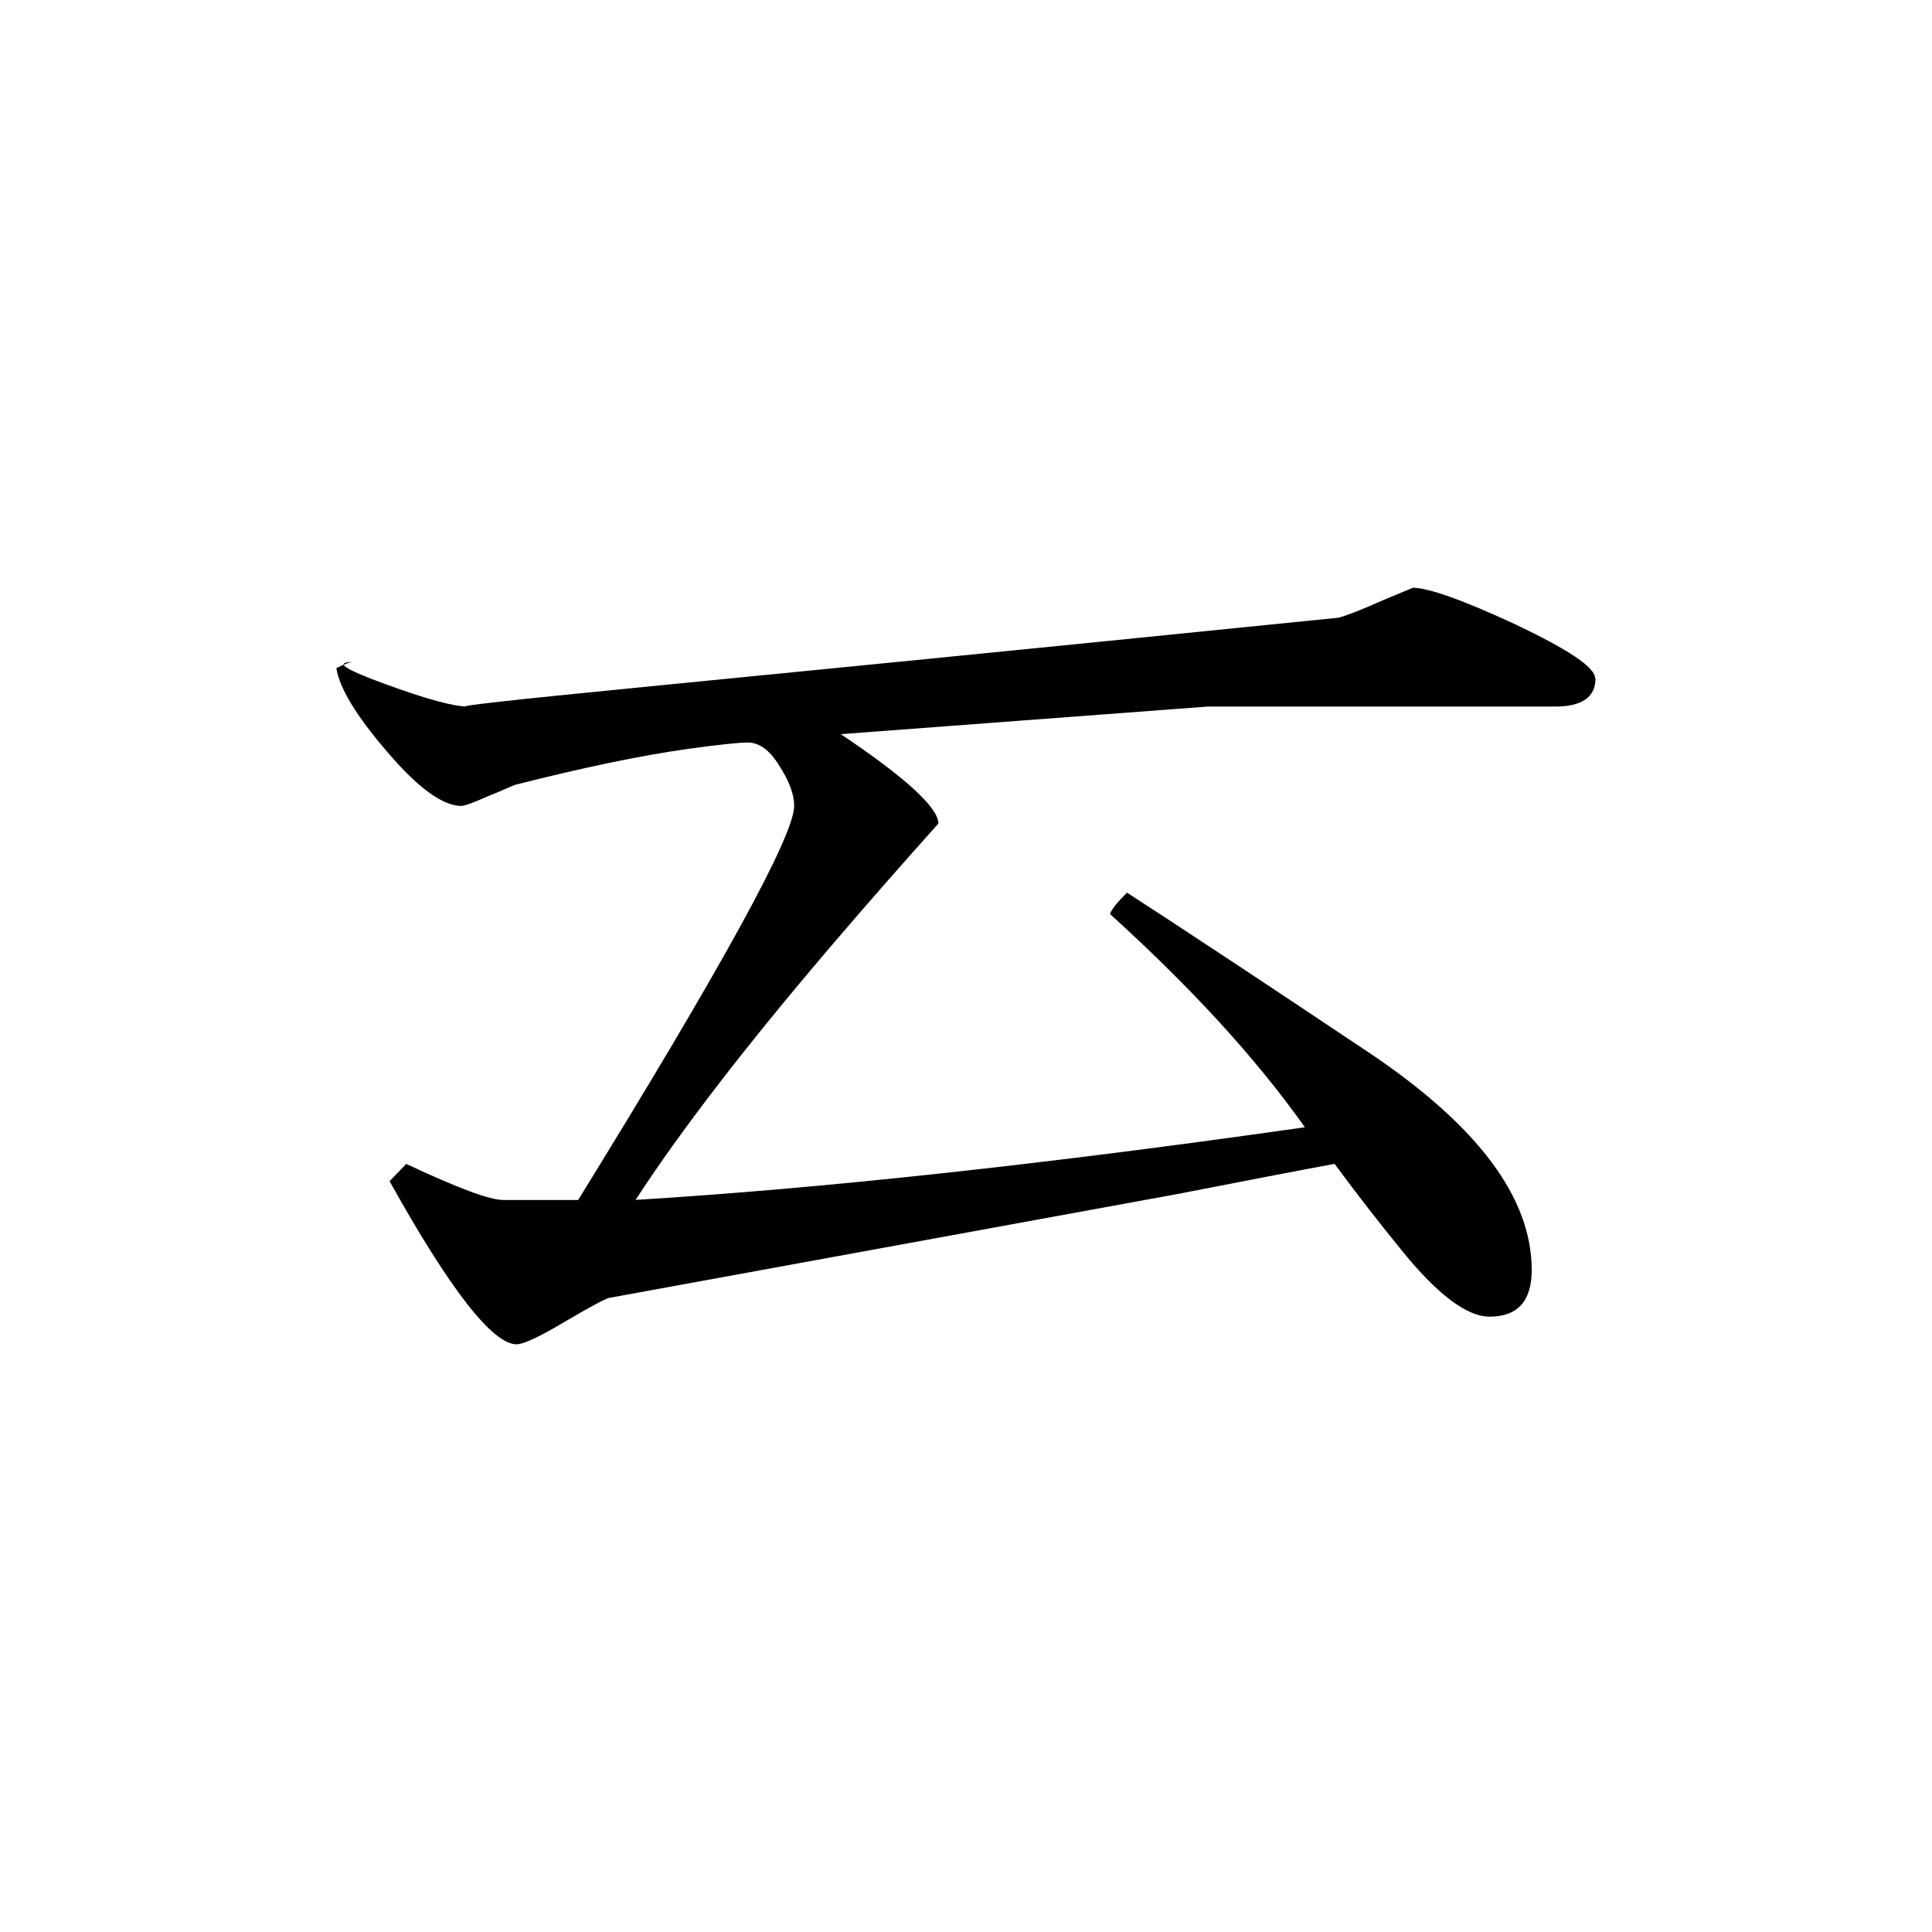
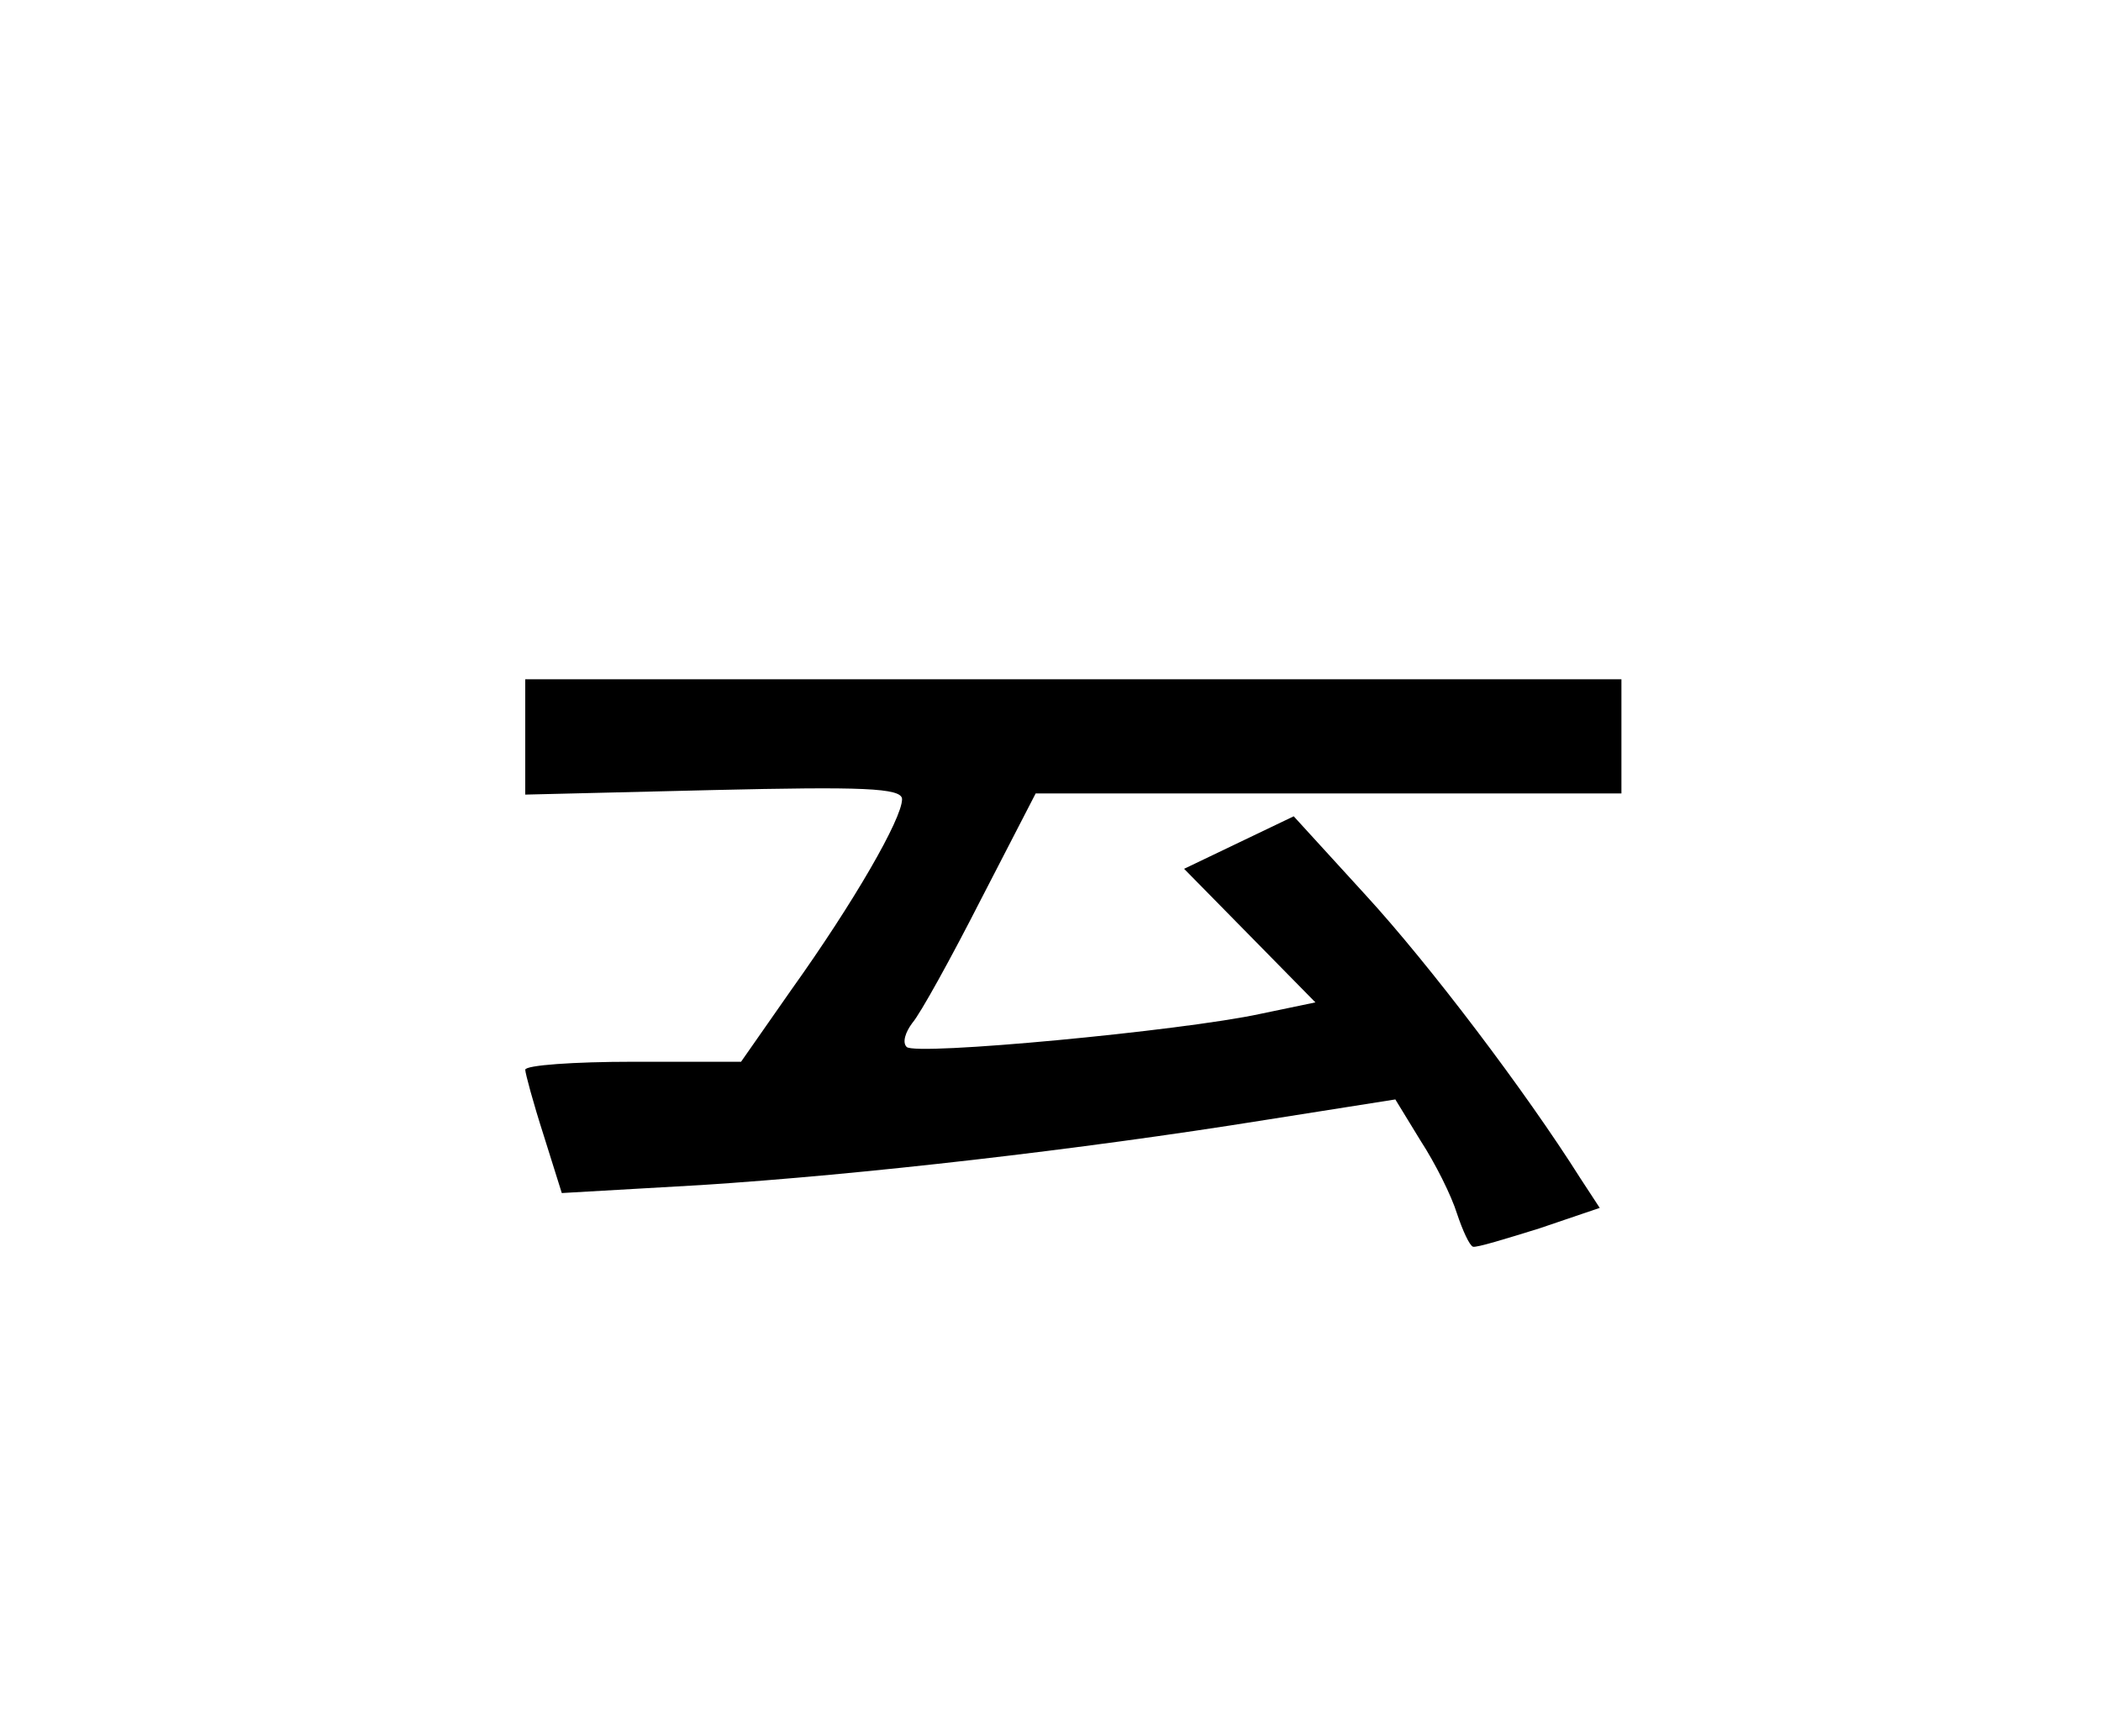
- <svg xmlns="http://www.w3.org/2000/svg" viewBox="4 4 32 32">
-   <path d="m30.426 15.238c0 .309-.223.465-.672.465h-5.75l-6.078.457c1.074.719 1.617 1.219 1.617 1.48-.605.676-1.203 1.355-1.789 2.043-1.406 1.648-2.477 3.039-3.227 4.191 3.086-.188 6.785-.59 11.086-1.203-.816-1.152-1.895-2.324-3.227-3.531.02-.074.113-.188.281-.355.91.59 2.254 1.477 4.035 2.668 1.777 1.199 2.668 2.387 2.668 3.582 0 .516-.234.773-.699.773-.375 0-.871-.371-1.473-1.121-.328-.402-.695-.871-1.094-1.41-.633.117-1.496.285-2.602.5l-9.406 1.719c-.039 0-.281.125-.719.383-.43.258-.707.387-.82.387-.398 0-1.102-.902-2.105-2.703l.277-.285c.848.398 1.379.598 1.613.598h1.234c2.379-3.855 3.578-6.035 3.578-6.527 0-.188-.078-.406-.25-.672-.156-.254-.332-.379-.52-.379-.121 0-.449.031-.984.105-.797.113-1.75.312-2.875.598-.055.02-.199.09-.445.188-.242.109-.391.16-.438.16-.305 0-.719-.297-1.227-.895-.516-.598-.793-1.059-.844-1.387.133-.07.234-.102.281-.102-.328 0-.152.117.523.363.68.25 1.141.375 1.375.375-.266 0 .715-.109 2.906-.324 2.133-.211 5.977-.586 11.516-1.148.117-.031.367-.125.734-.289l.496-.207c.254 0 .828.203 1.703.609.875.418 1.316.707 1.316.895zm0 0" />
+ <svg xmlns="http://www.w3.org/2000/svg" version="1.0" viewBox="-15 -20 184 152" preserveAspectRatio="xMidYMid meet">
+   <g transform="translate(0,122) scale(0.1,-0.1)" fill="#000000" stroke="none">
+     <path d="M310 775 l0 -51 165 4 c129 3 165 2 165 -8 0 -17 -42 -90 -97 -167 l-44 -63 -95 0 c-51 0 -94 -3 -94 -7 0 -3 7 -29 16 -57 l16 -51 122 7 c140 9 332 31 494 57 l114 18 22 -36 c13 -20 27 -48 32 -64 5 -15 11 -28 14 -29 3 -1 29 7 58 16 l53 18 -17 26 c-48 76 -132 187 -188 248 l-63 69 -48 -23 -48 -23 58 -59 57 -58 -48 -10 c-69 -15 -303 -37 -310 -29 -4 4 -1 13 5 21 7 8 34 57 60 108 l48 93 257 0 256 0 0 50 0 50 -480 0 -480 0 0 -50z" />
+   </g>
</svg>
